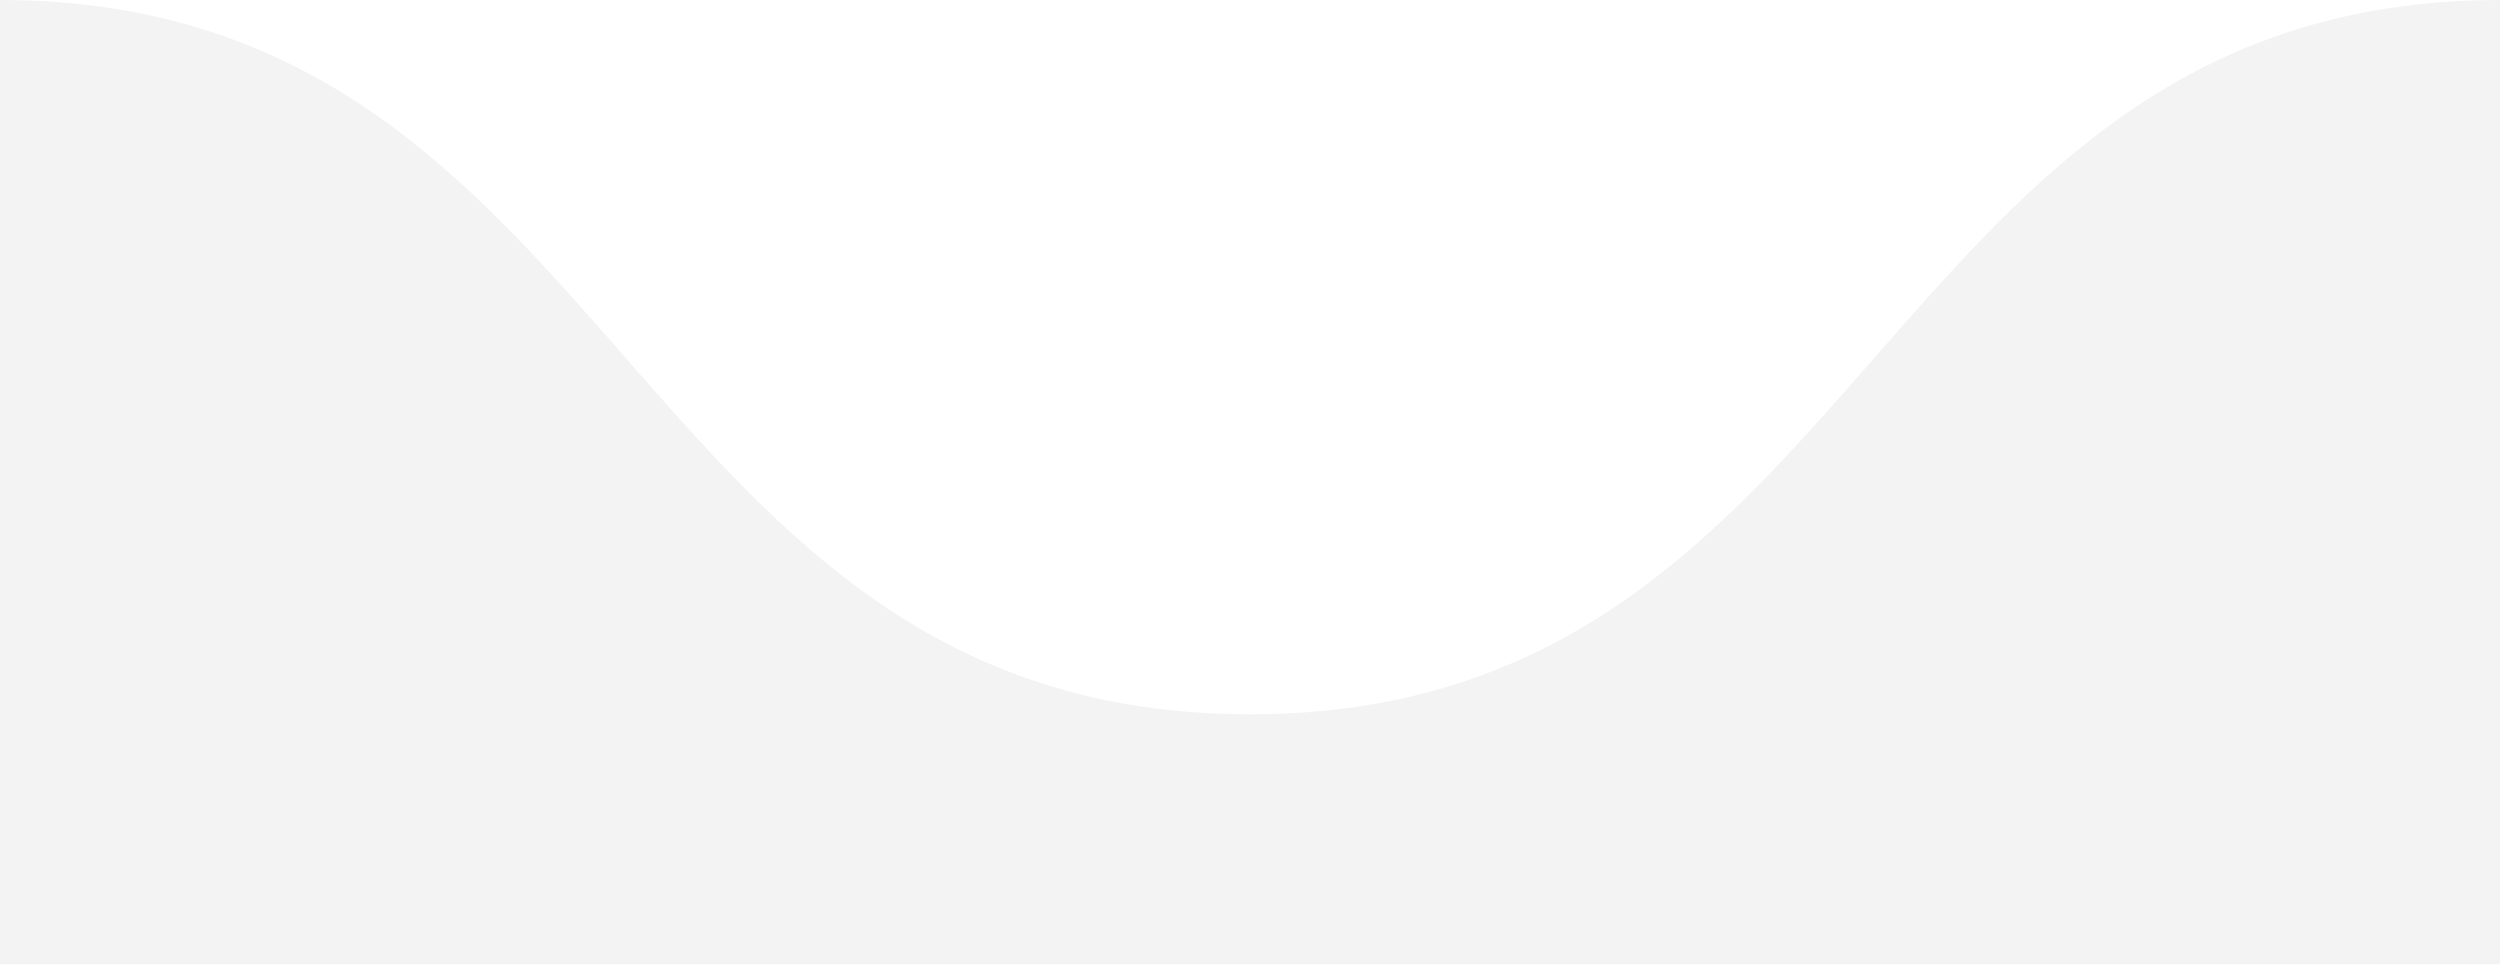
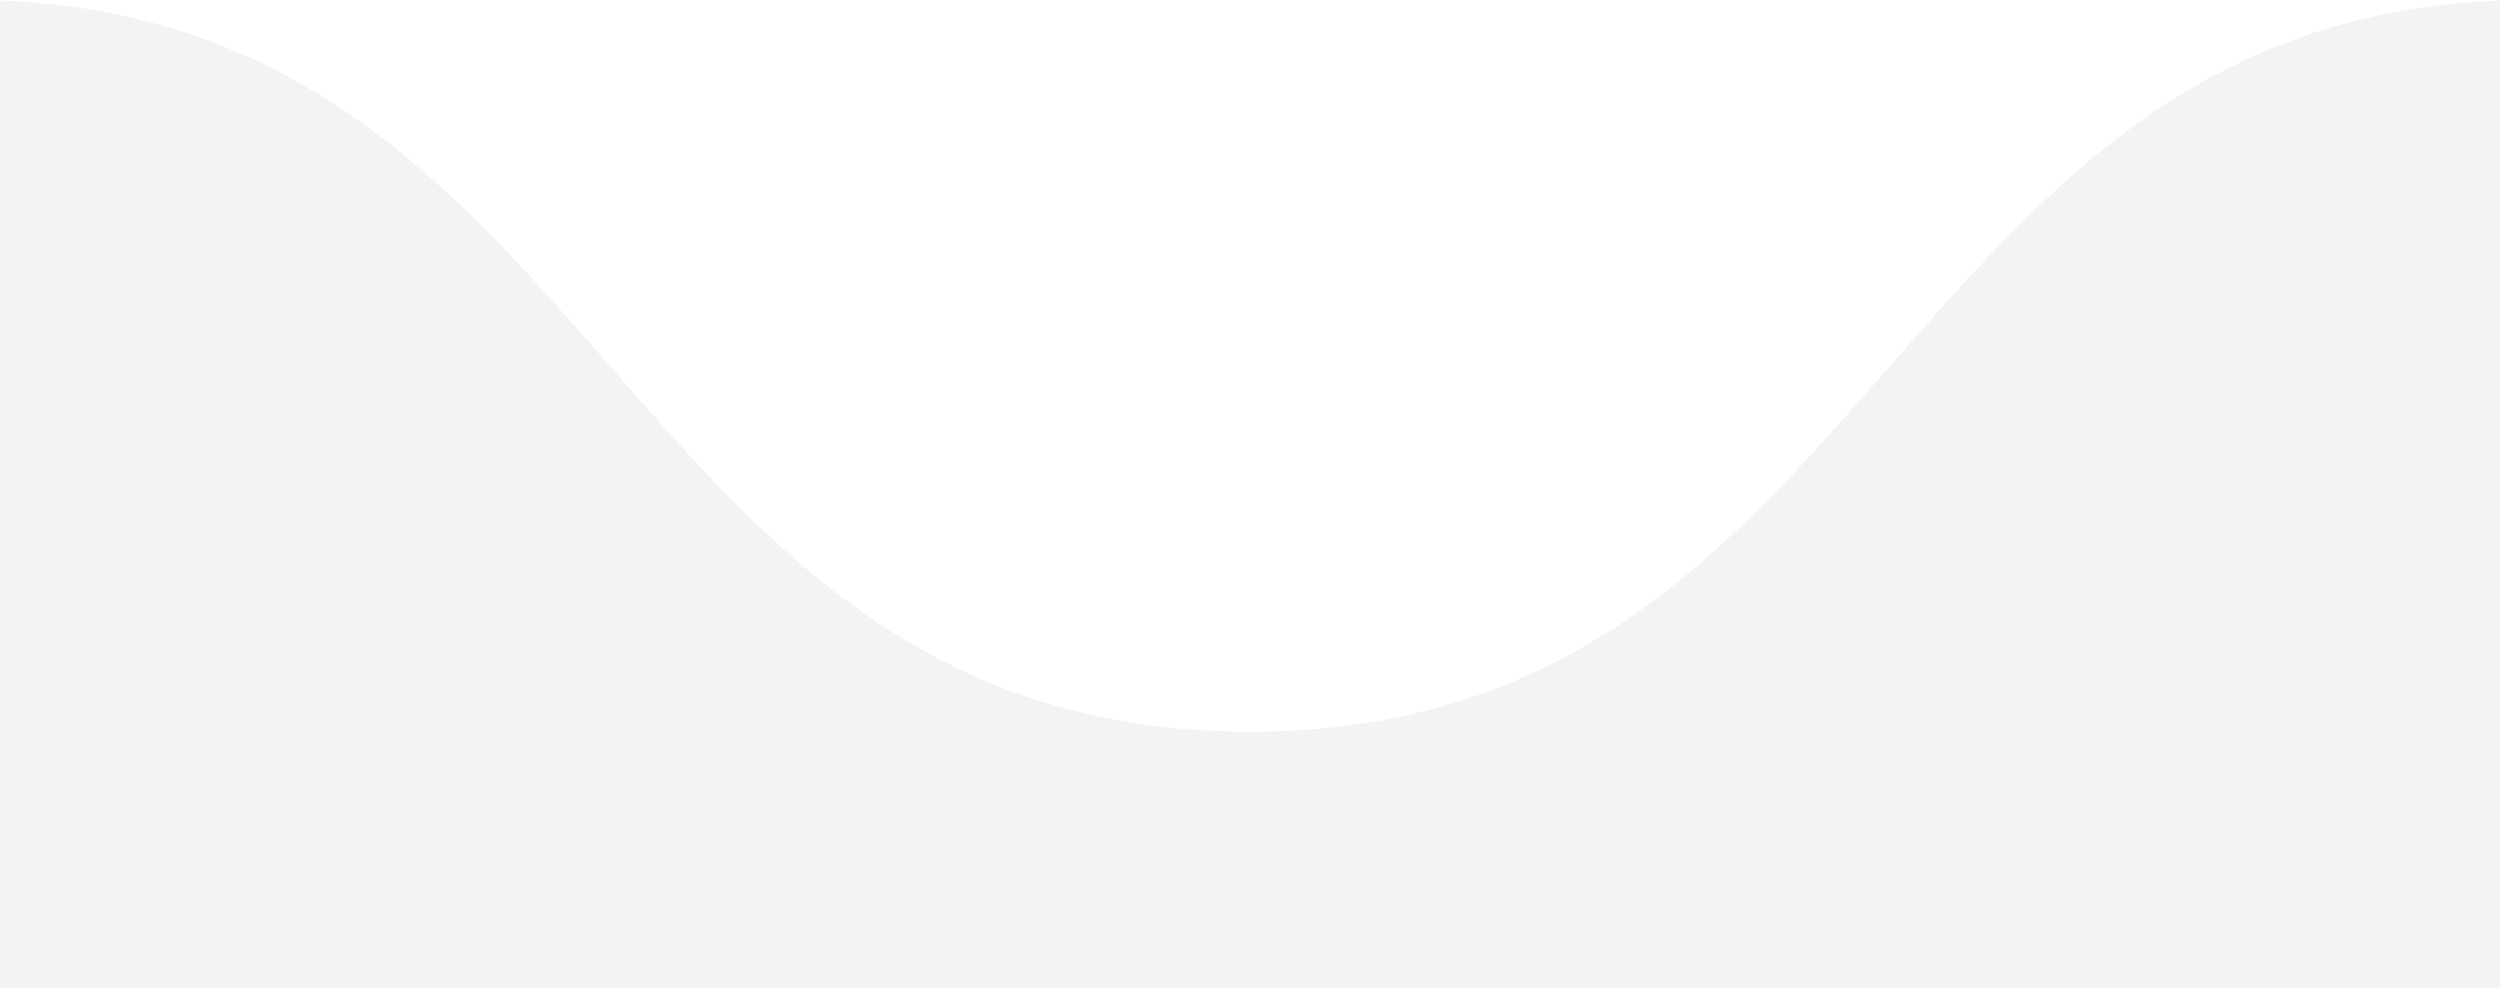
- <svg xmlns="http://www.w3.org/2000/svg" version="1.1" id="Layer_1" x="0px" y="0px" viewBox="0 0 42 16.2" style="enable-background:new 0 0 42 16.2;" xml:space="preserve">
+ <svg xmlns="http://www.w3.org/2000/svg" version="1.1" id="Layer_1" x="0px" y="0px" viewBox="0 0 41 16.2" style="enable-background:new 0 0 41 16.2;" xml:space="preserve">
  <style type="text/css">
	.st0{fill:#F3F3F3;}
</style>
-   <path class="st0" d="M42,0C31.5,0,31.5,12,21,12S10.5,0,0,0v16.2h42V0z" />
+   <path class="st0" d="M41.5,0C31,0,31,12,20.5,12S10,0-0.5,0v16.2h42V0z" />
</svg>
